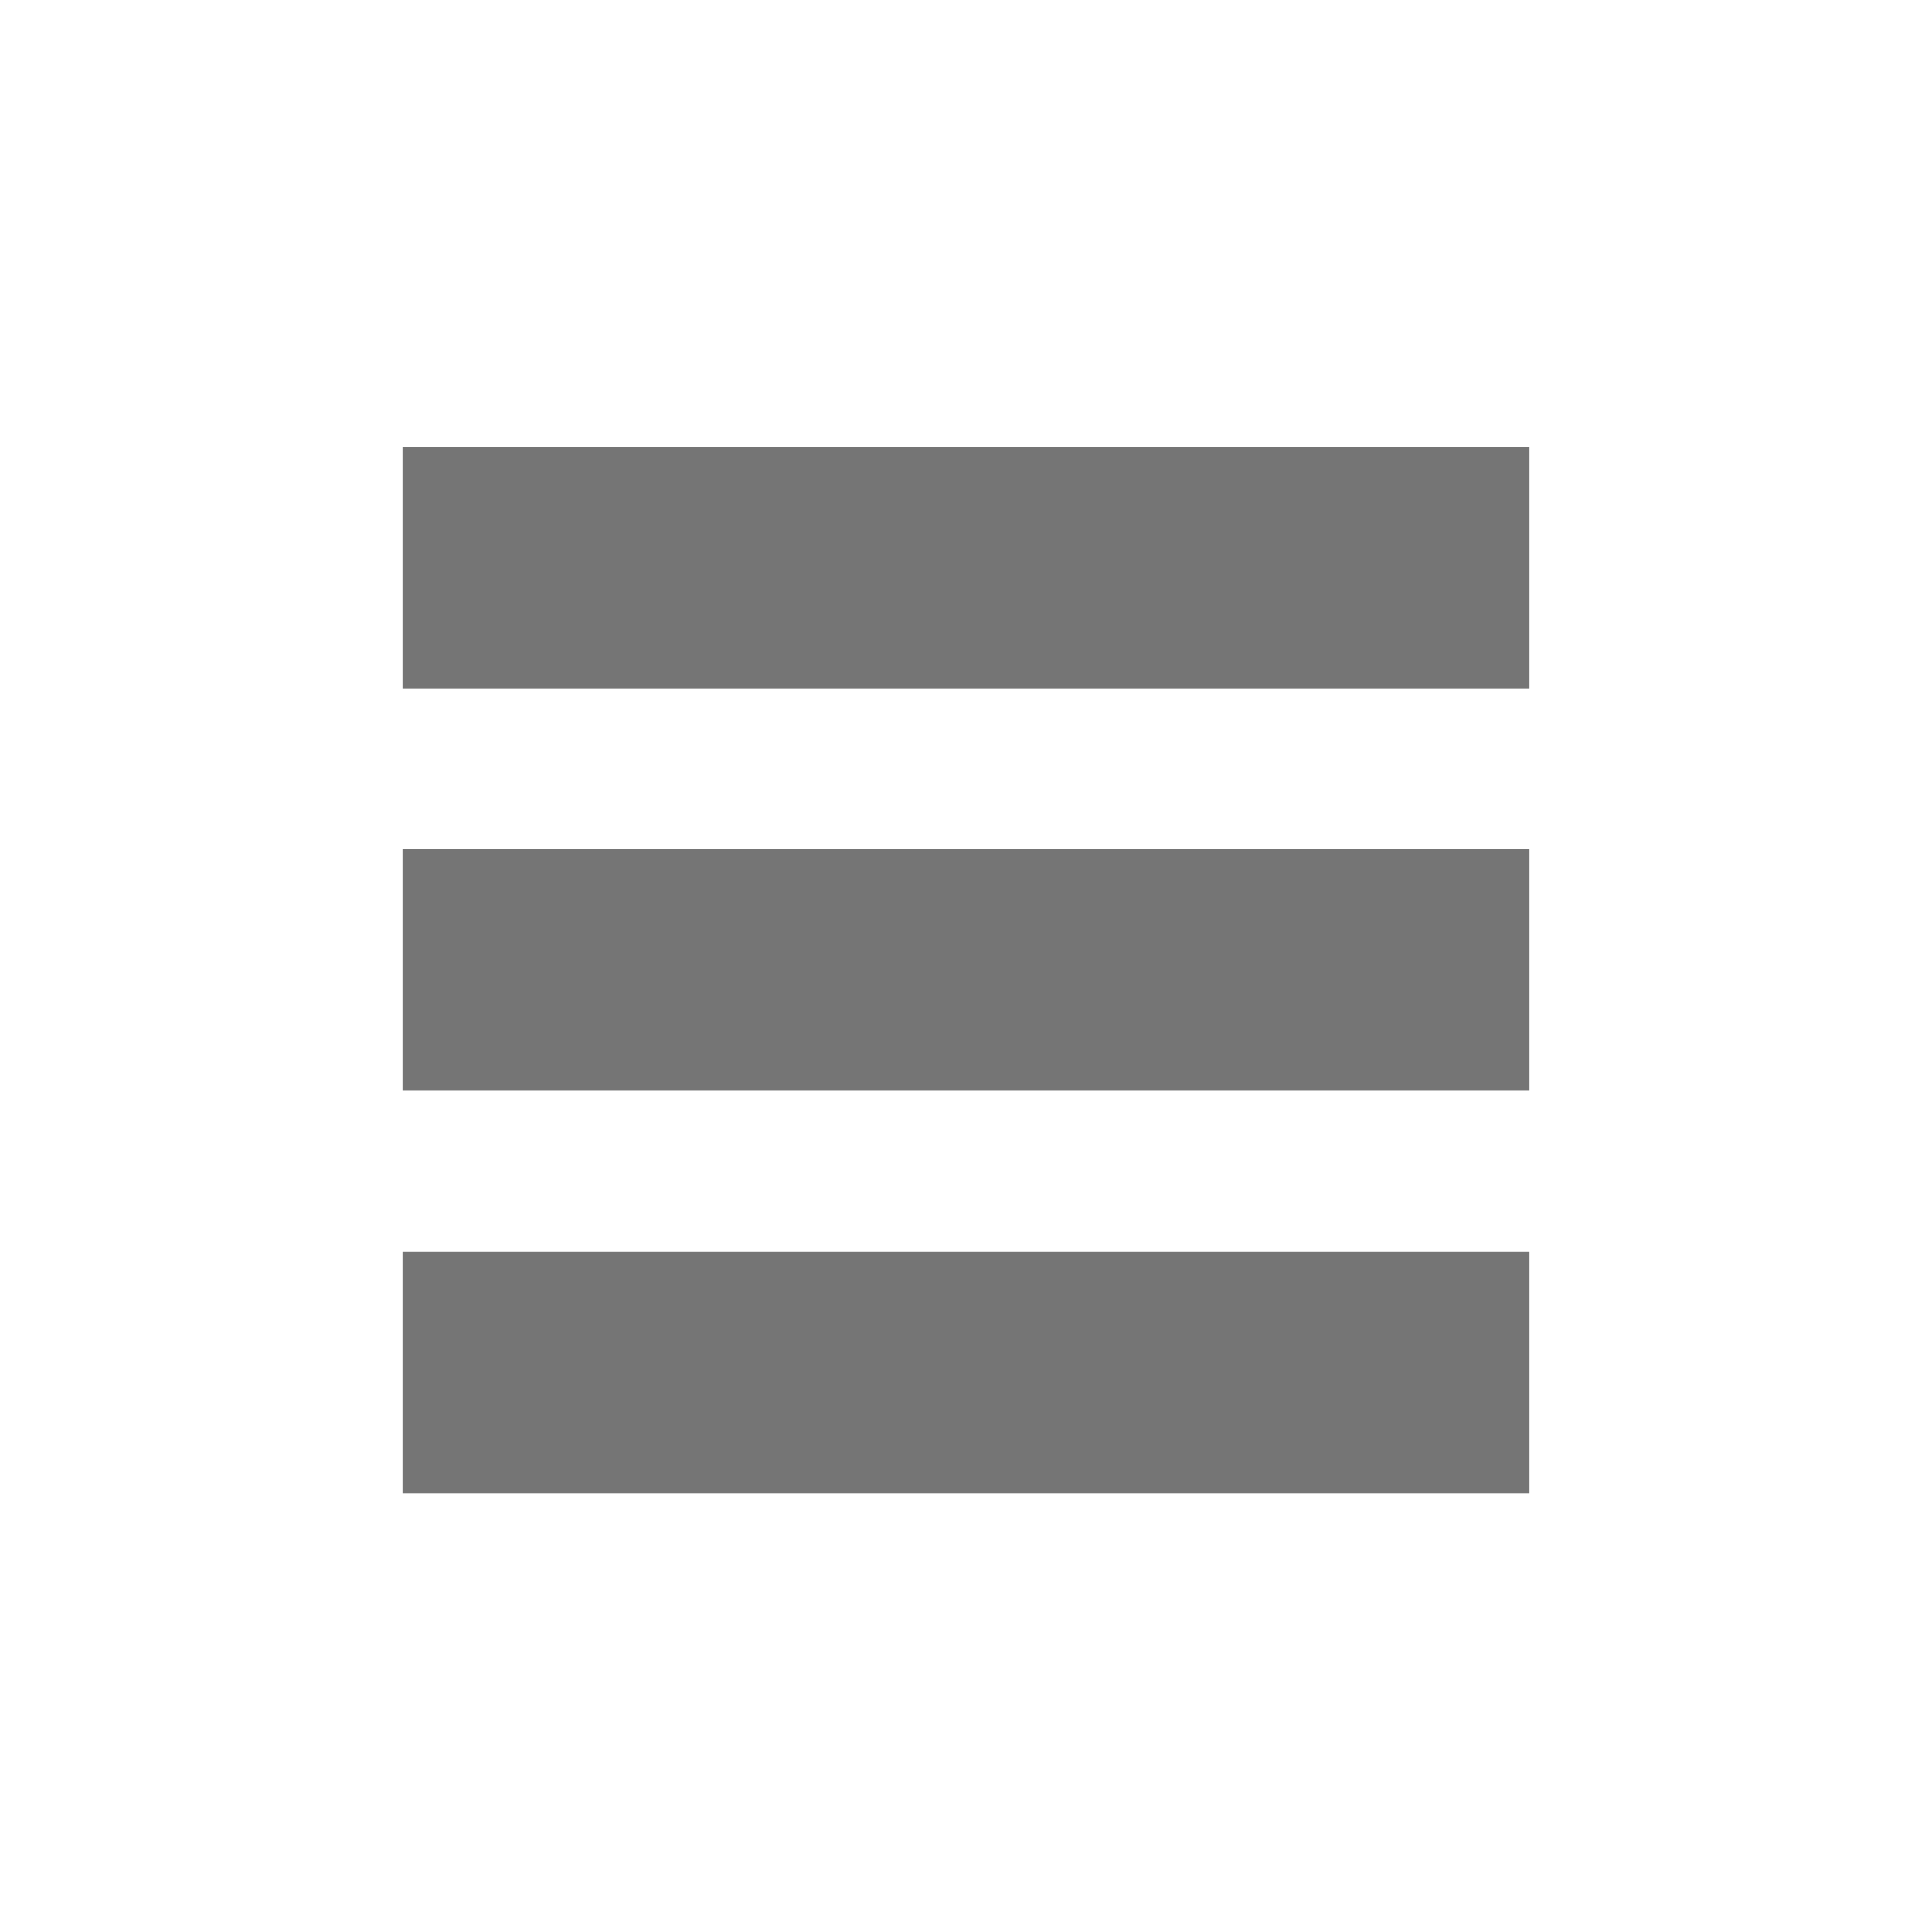
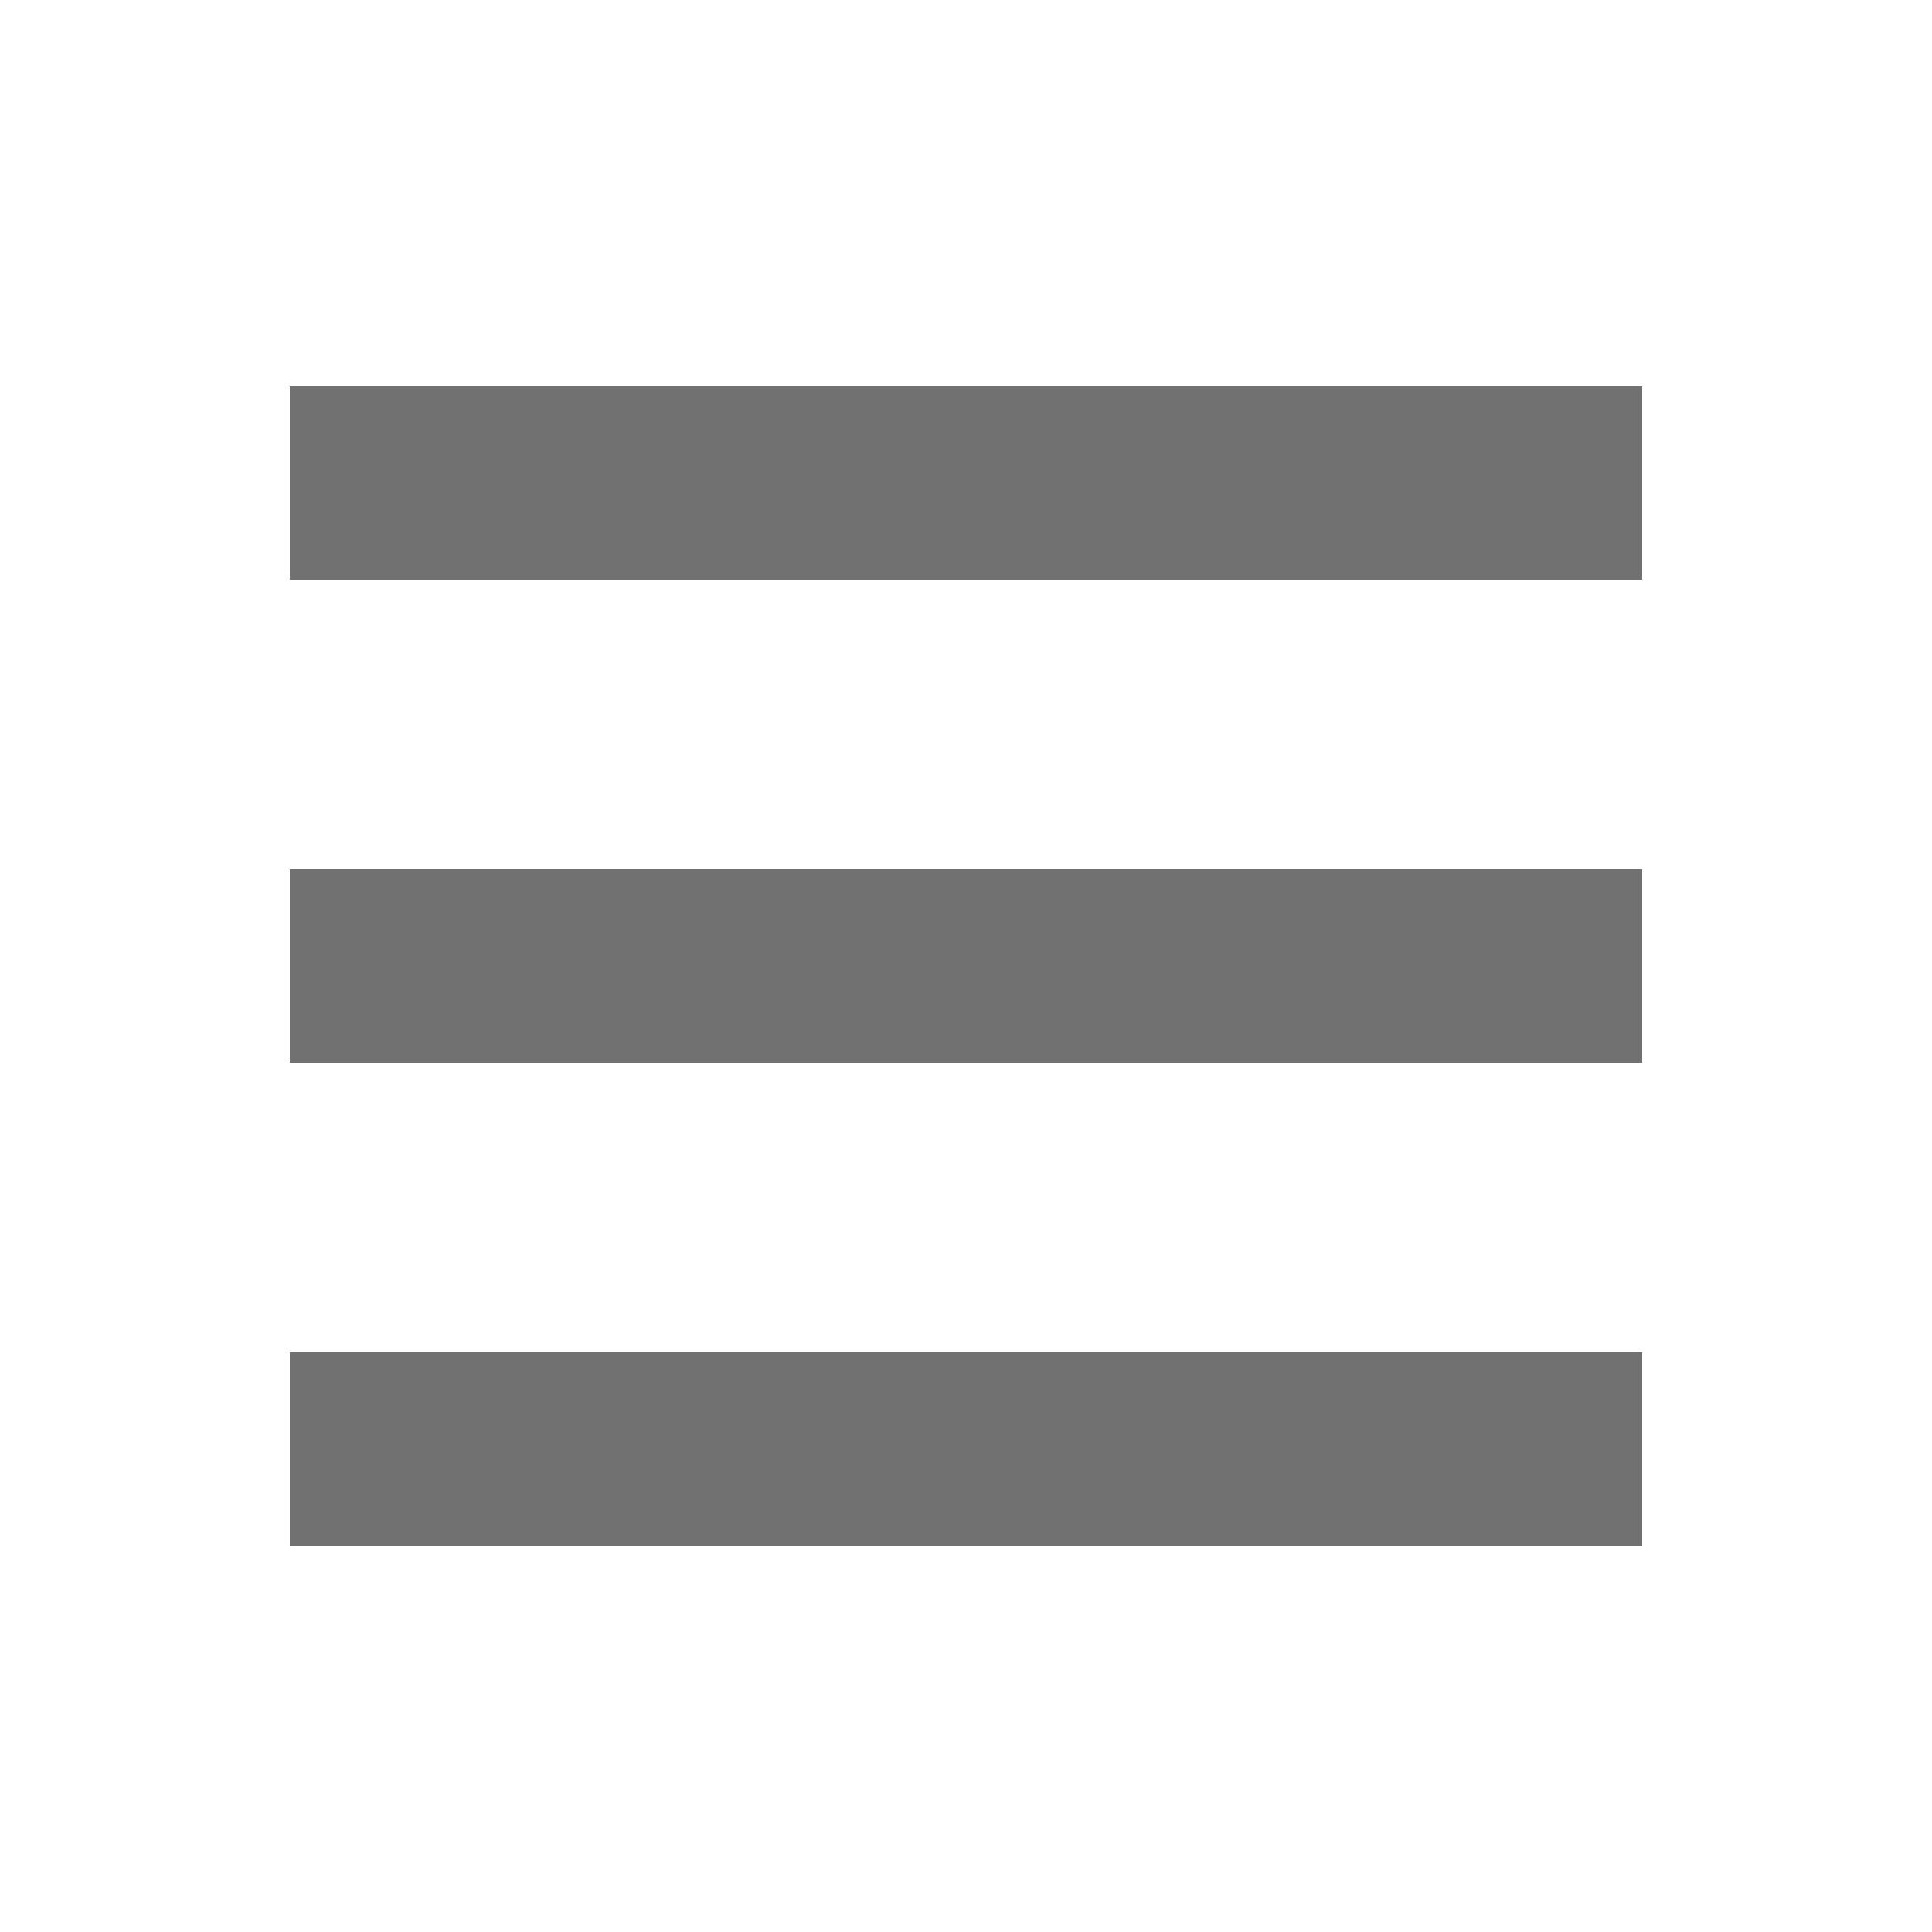
- <svg xmlns="http://www.w3.org/2000/svg" width="480" height="480" viewBox="0 0 480 480">
-   <g fill="#757575" fill-rule="evenodd">
-     <polygon points="380 371 100 371 100 311 380 311" />
-     <polygon points="380 271 100 271 100 211 380 211" />
-     <polygon points="380 171 100 171 100 111 380 111" />
-   </g>
+ <svg xmlns="http://www.w3.org/2000/svg" width="20" height="20" viewBox="0 0 20 20" fill="none">
+   <path d="M3 4V6H17V4H3Z" fill="#717171" />
+   <path d="M17 11H3V9H17V11Z" fill="#717171" />
+   <path d="M17 16H3V14H17V16Z" fill="#717171" />
</svg>
